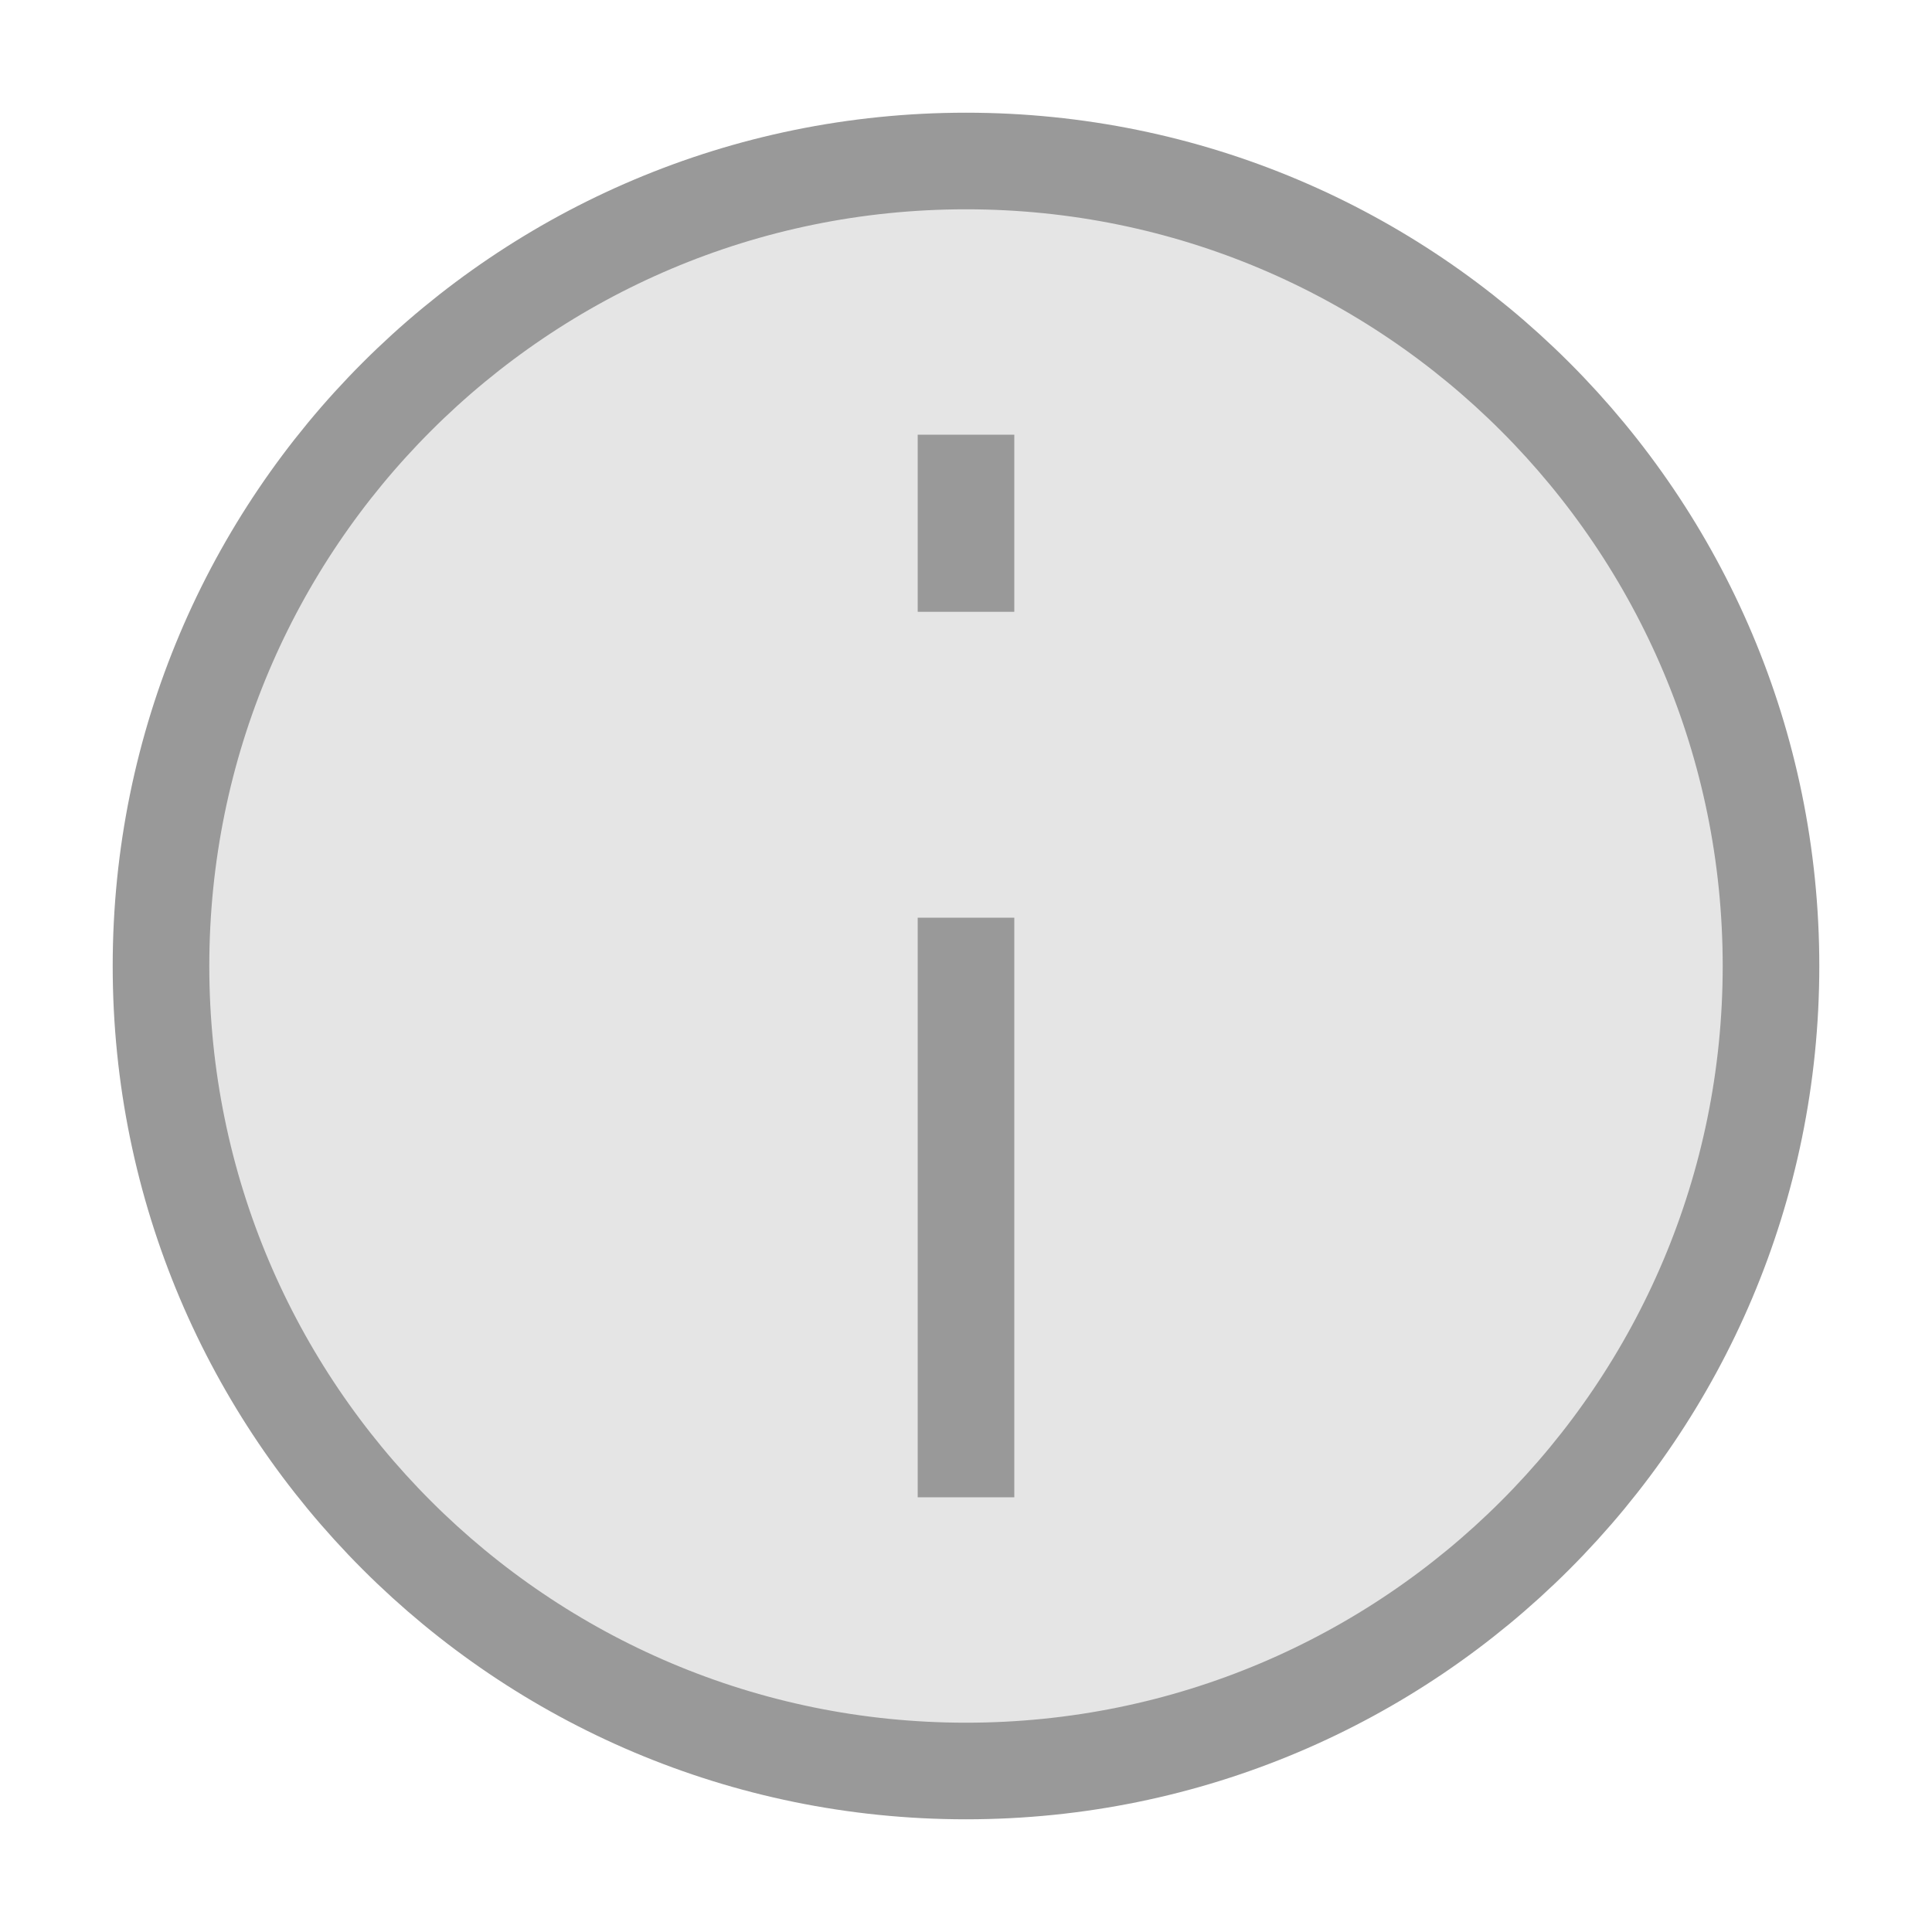
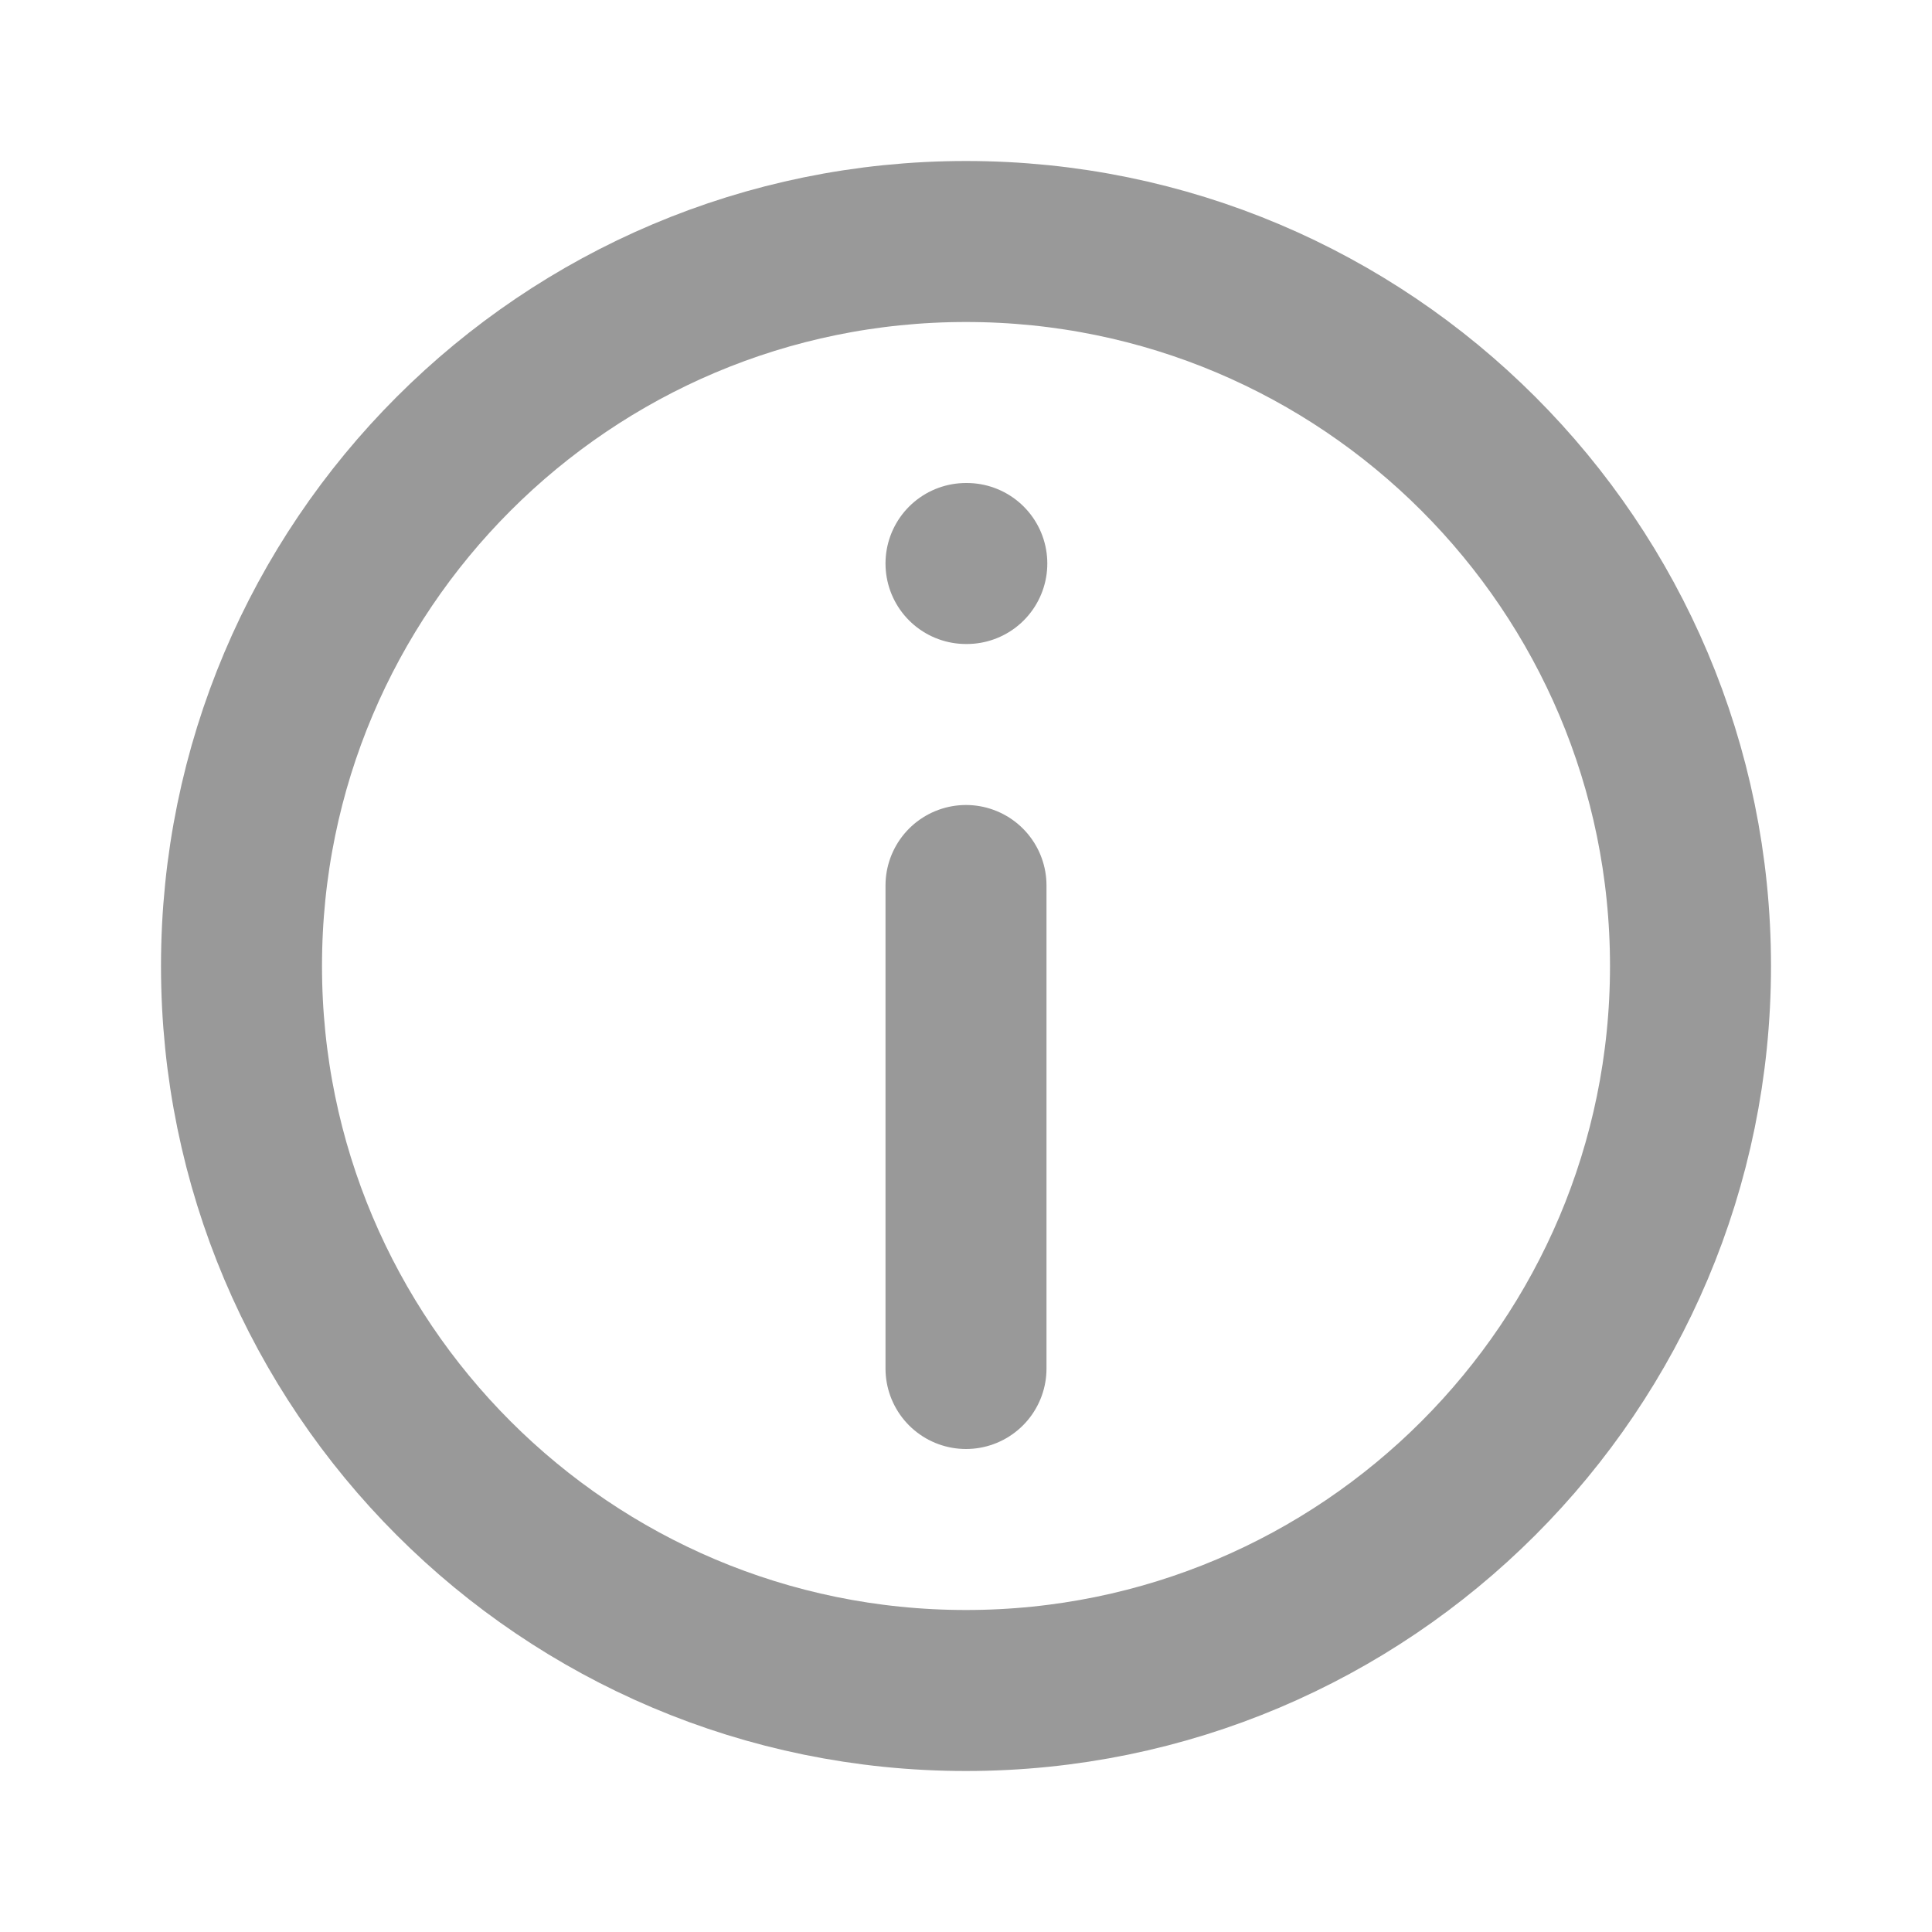
- <svg xmlns="http://www.w3.org/2000/svg" viewBox="0 0 24 24">
-   <g fill="none" stroke="#999999" stroke-width="1.2">
-     <circle cx="10" cy="10" r="10" fill="#999999" fill-opacity=".25" transform="matrix(-1 0 0 1 22 2)" />
-     <path stroke-linecap="square" d="M12 12v6m0-11V6" />
-   </g>
+ <svg xmlns="http://www.w3.org/2000/svg" viewBox="0 0 24 24" fill="none" stroke="#999999" stroke-width="2" stroke-linecap="round" stroke-linejoin="round">
+   <circle cx="12" cy="12" r="9" />
+   <path d="M12 11v6" />
+   <path d="M12 7h.01" />
</svg>
